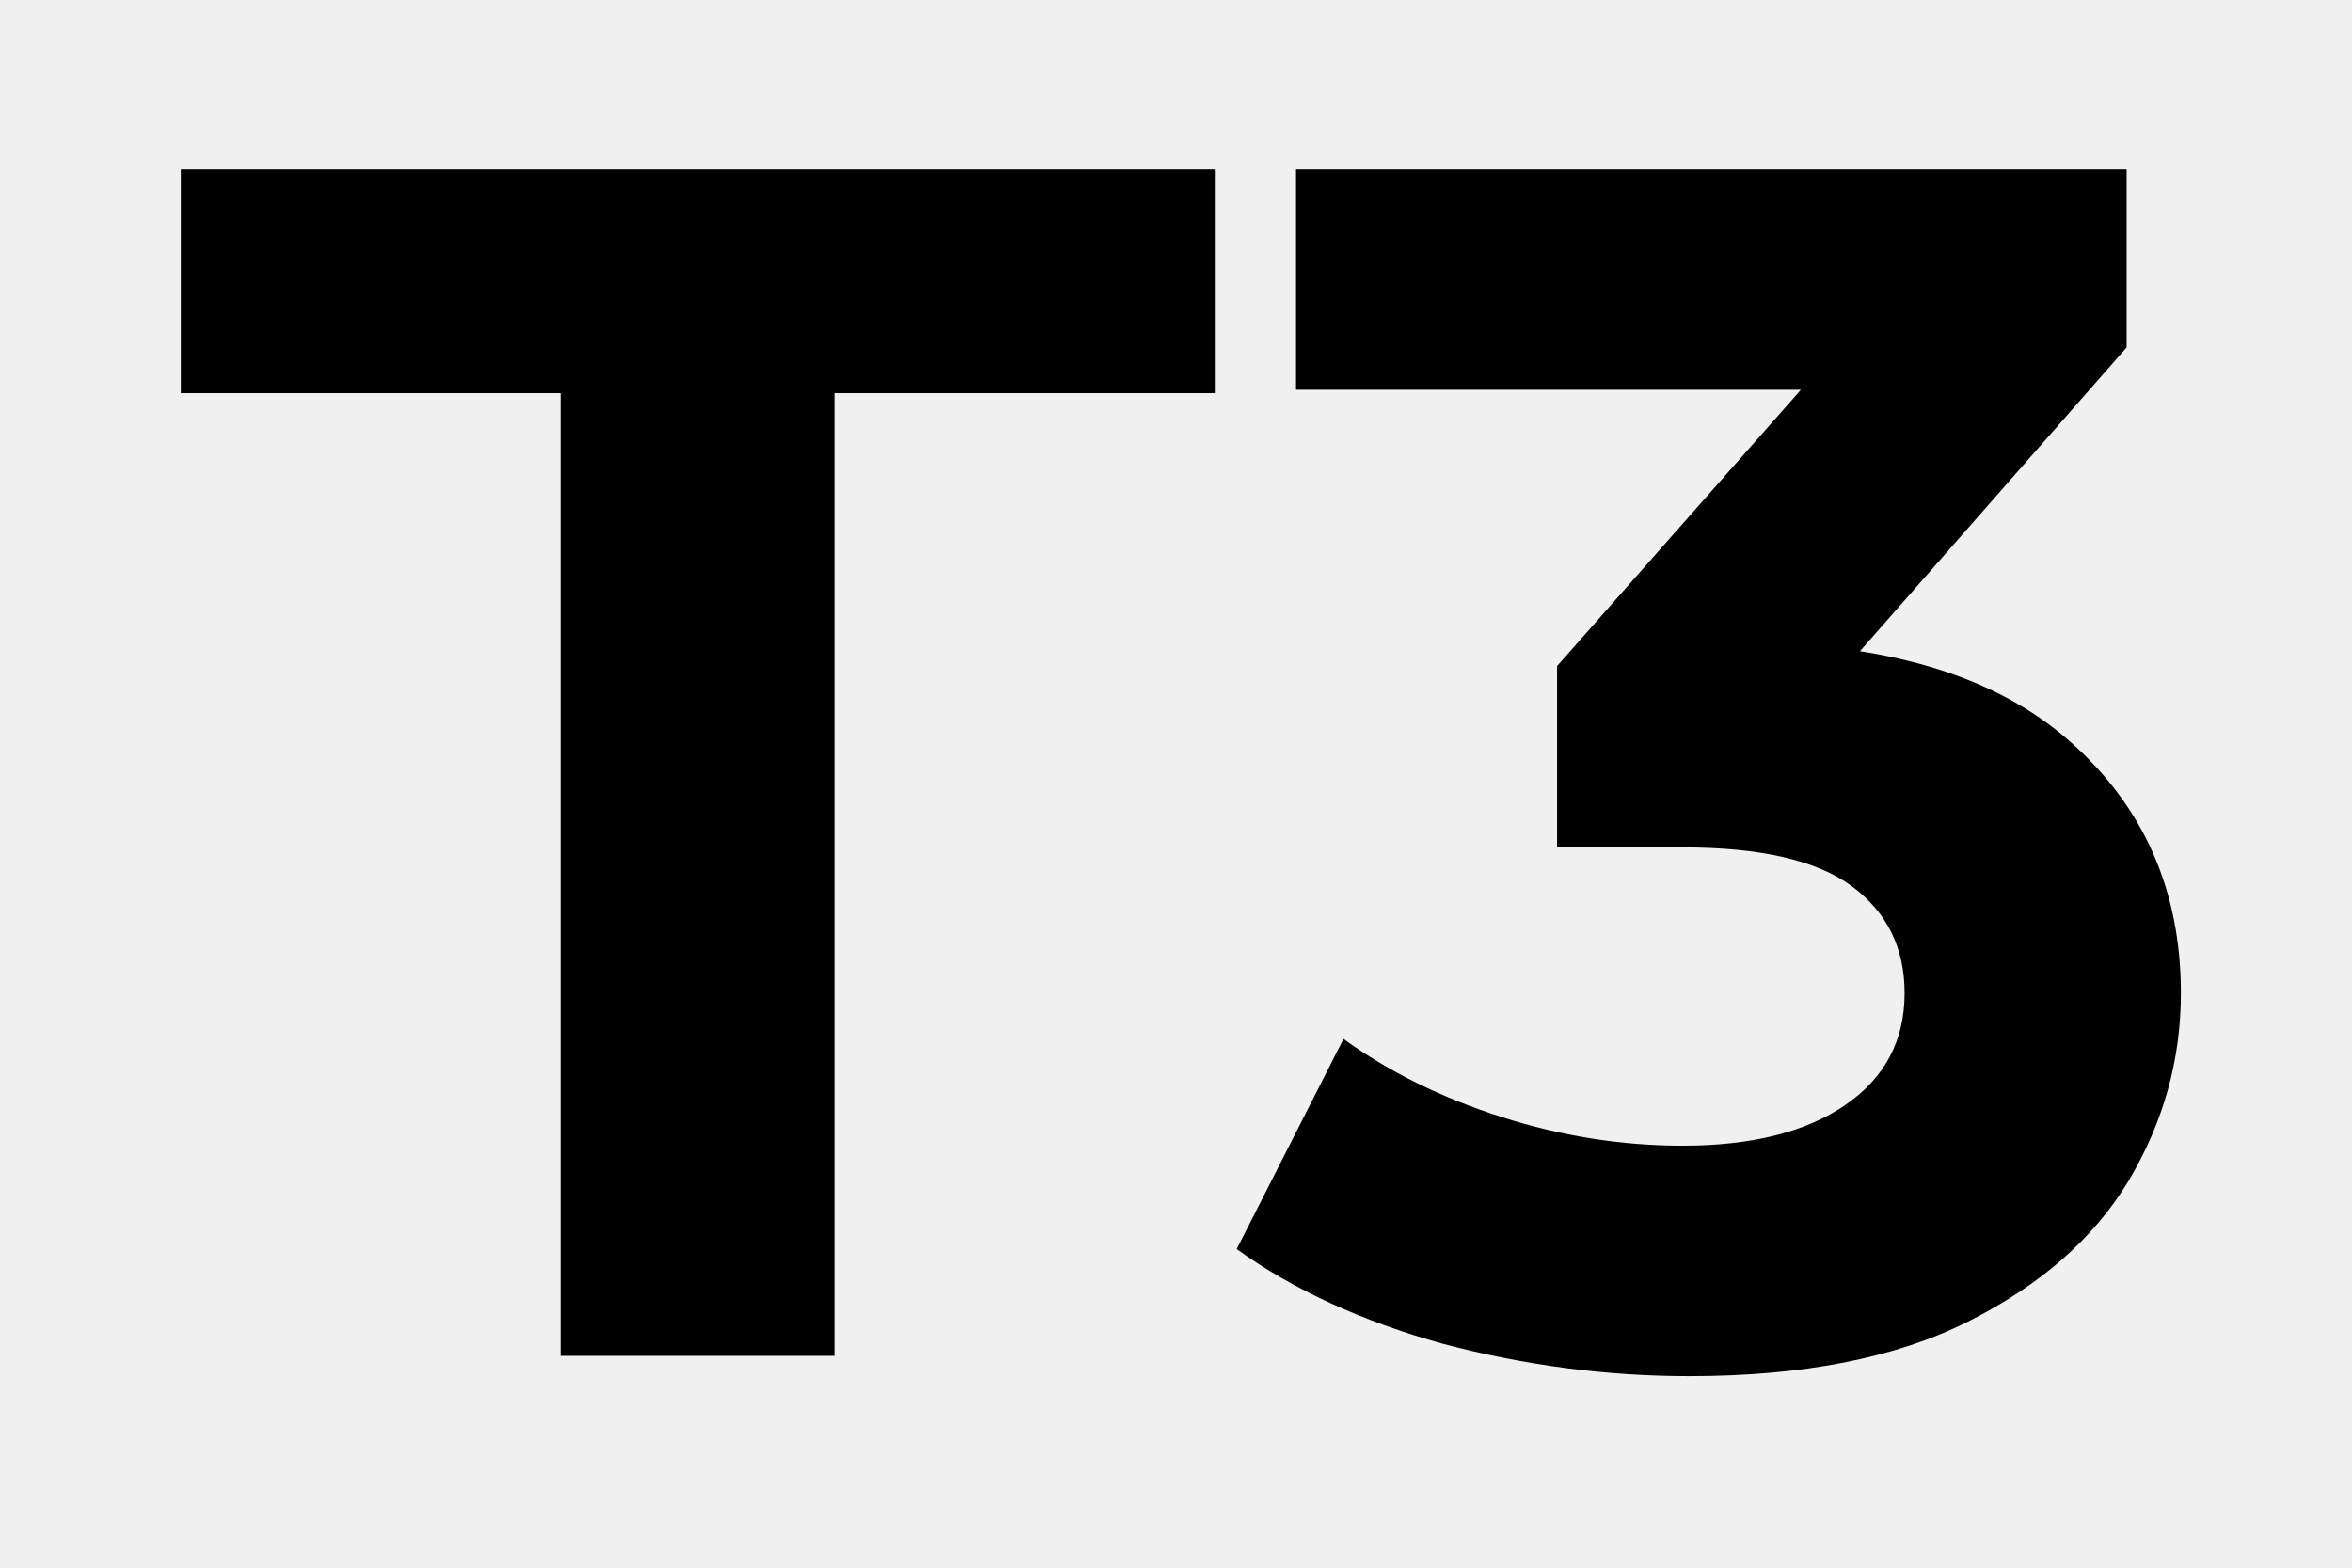
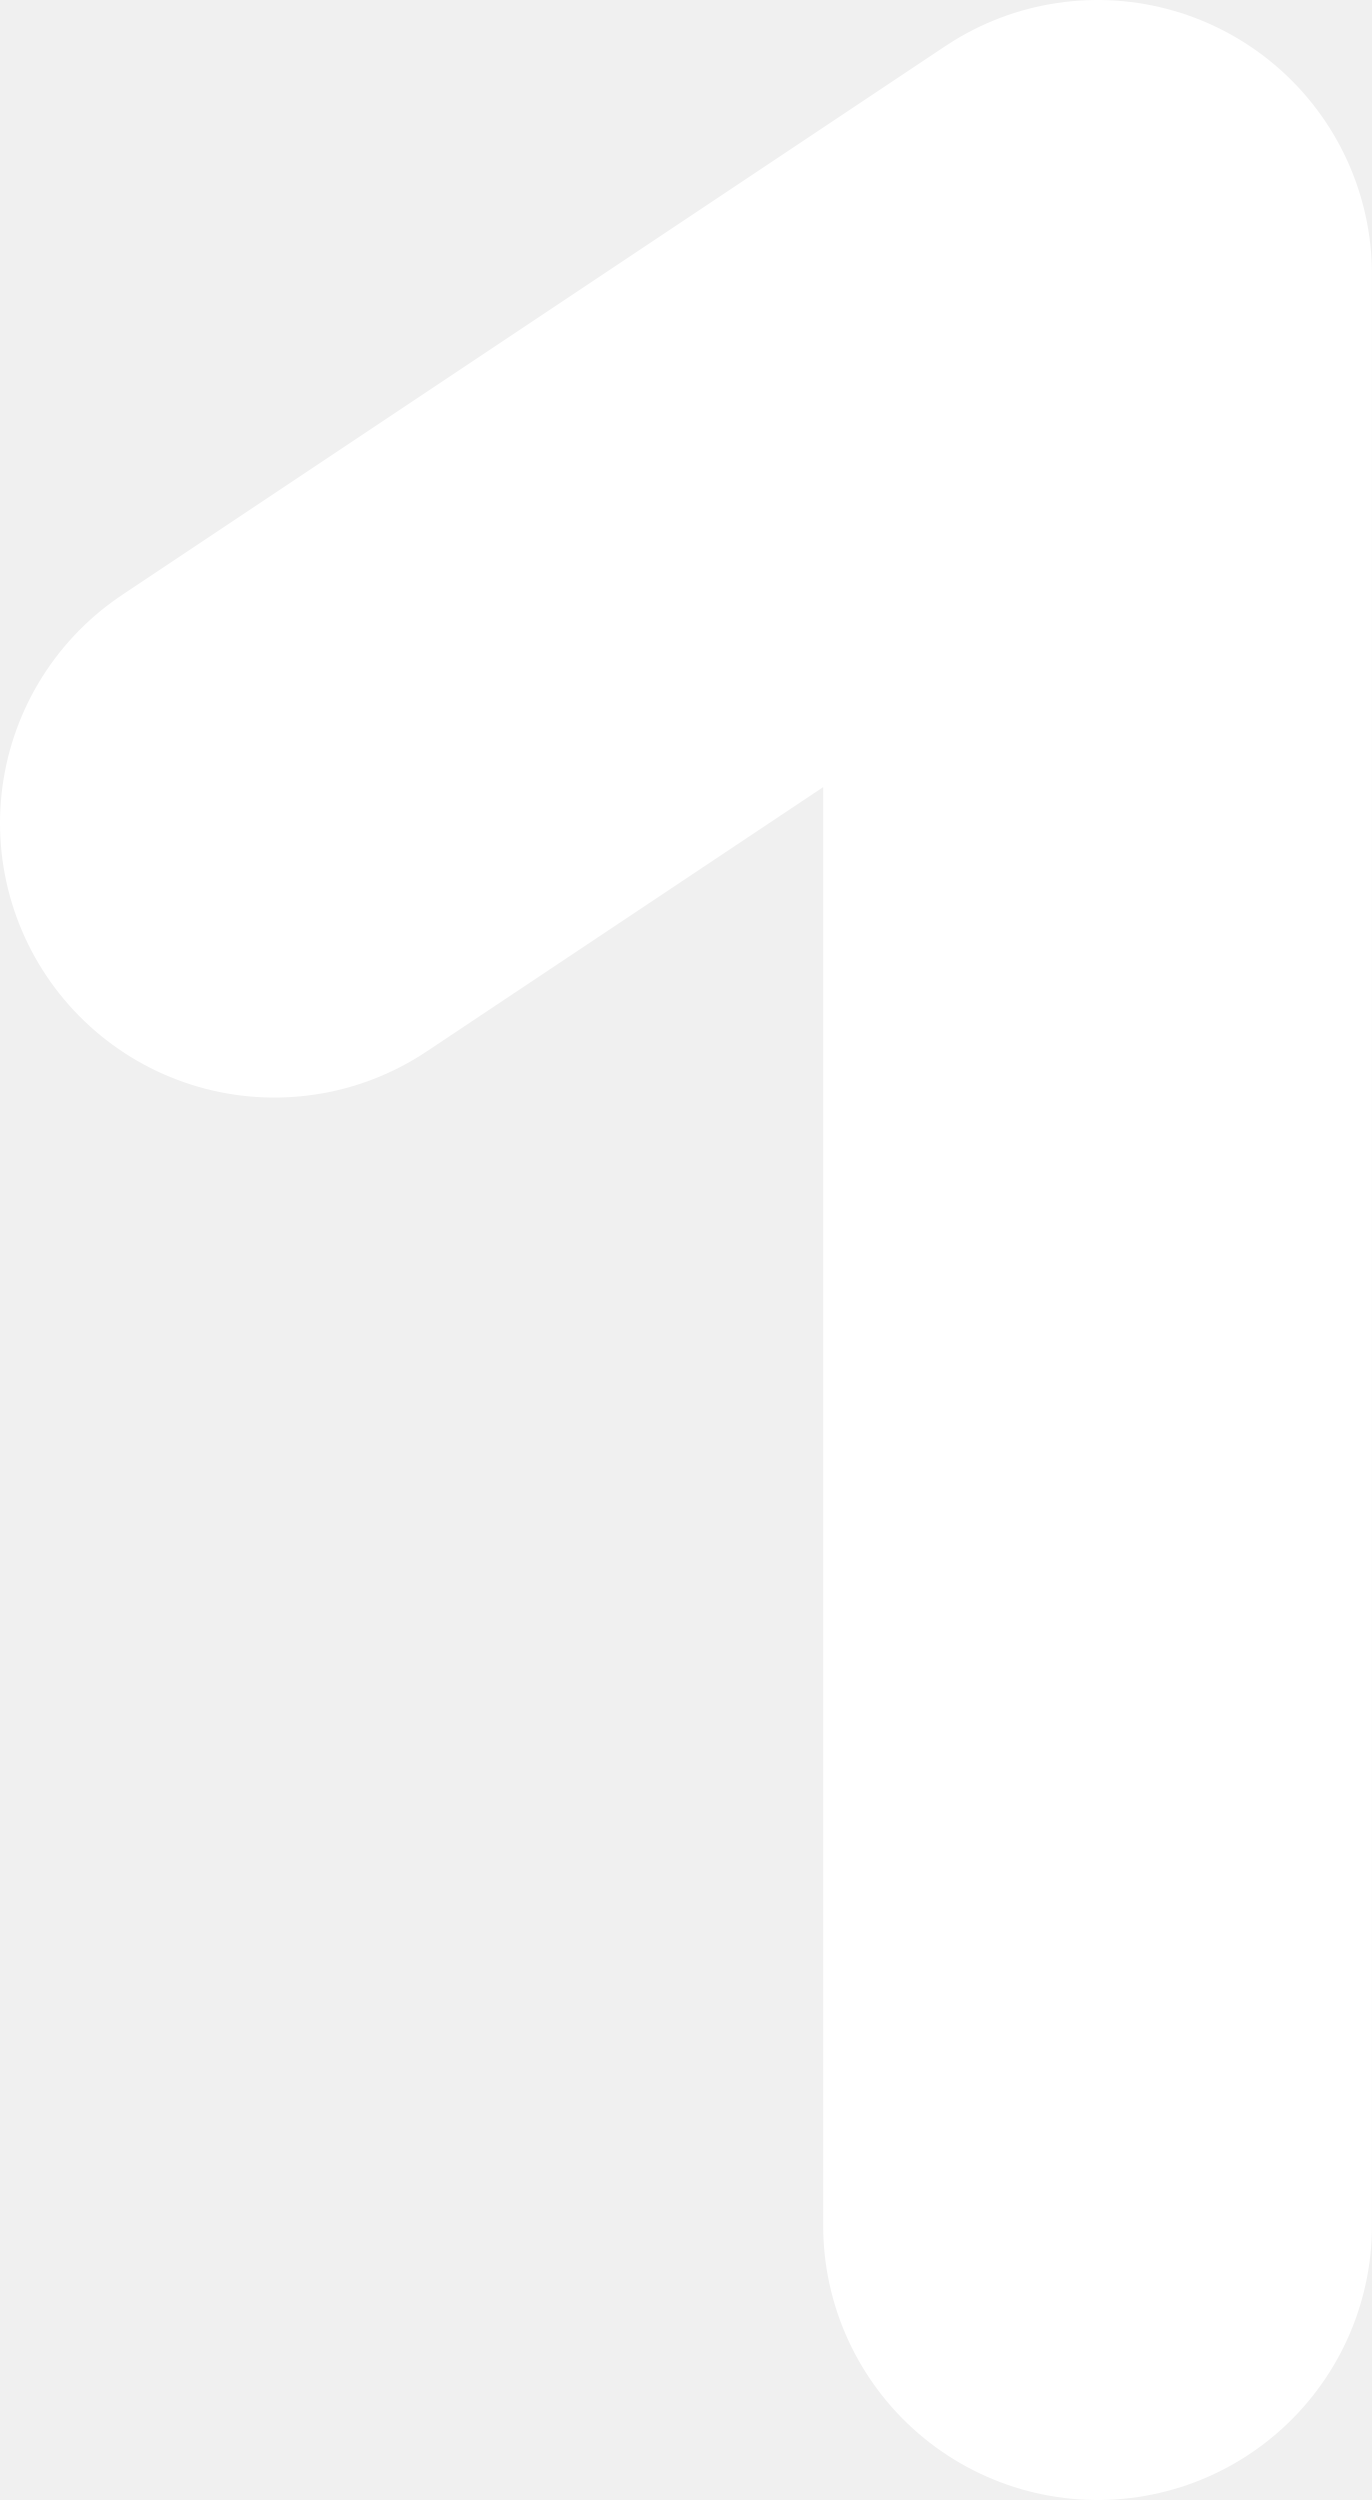
- <svg xmlns="http://www.w3.org/2000/svg" width="111" height="74" viewBox="7 29 111 74" fill="none">
-   <path d="M33.451 93V47.56H15.531V37H64.331V47.56H46.411V93H33.451ZM86.725 93.96C82.832 93.96 78.965 93.453 75.125 92.44C71.285 91.373 68.032 89.88 65.365 87.96L70.405 78.04C72.539 79.587 75.019 80.813 77.845 81.72C80.672 82.627 83.525 83.08 86.405 83.08C89.659 83.08 92.219 82.44 94.085 81.16C95.952 79.88 96.885 78.12 96.885 75.88C96.885 73.747 96.059 72.067 94.405 70.84C92.752 69.613 90.085 69 86.405 69H80.485V60.44L96.085 42.76L97.525 47.4H68.165V37H107.365V45.4L91.845 63.08L85.285 59.32H89.045C95.925 59.32 101.125 60.867 104.645 63.96C108.165 67.053 109.925 71.027 109.925 75.88C109.925 79.027 109.099 81.987 107.445 84.76C105.792 87.48 103.259 89.693 99.845 91.4C96.432 93.107 92.059 93.96 86.725 93.96Z" fill="black" />
+ <svg xmlns="http://www.w3.org/2000/svg" width="45" height="82" viewBox="41 23 45 82" fill="none">
+   <path d="M50 50L77 32V96" stroke="white" stroke-width="18" stroke-linecap="round" stroke-linejoin="round" />
</svg>
